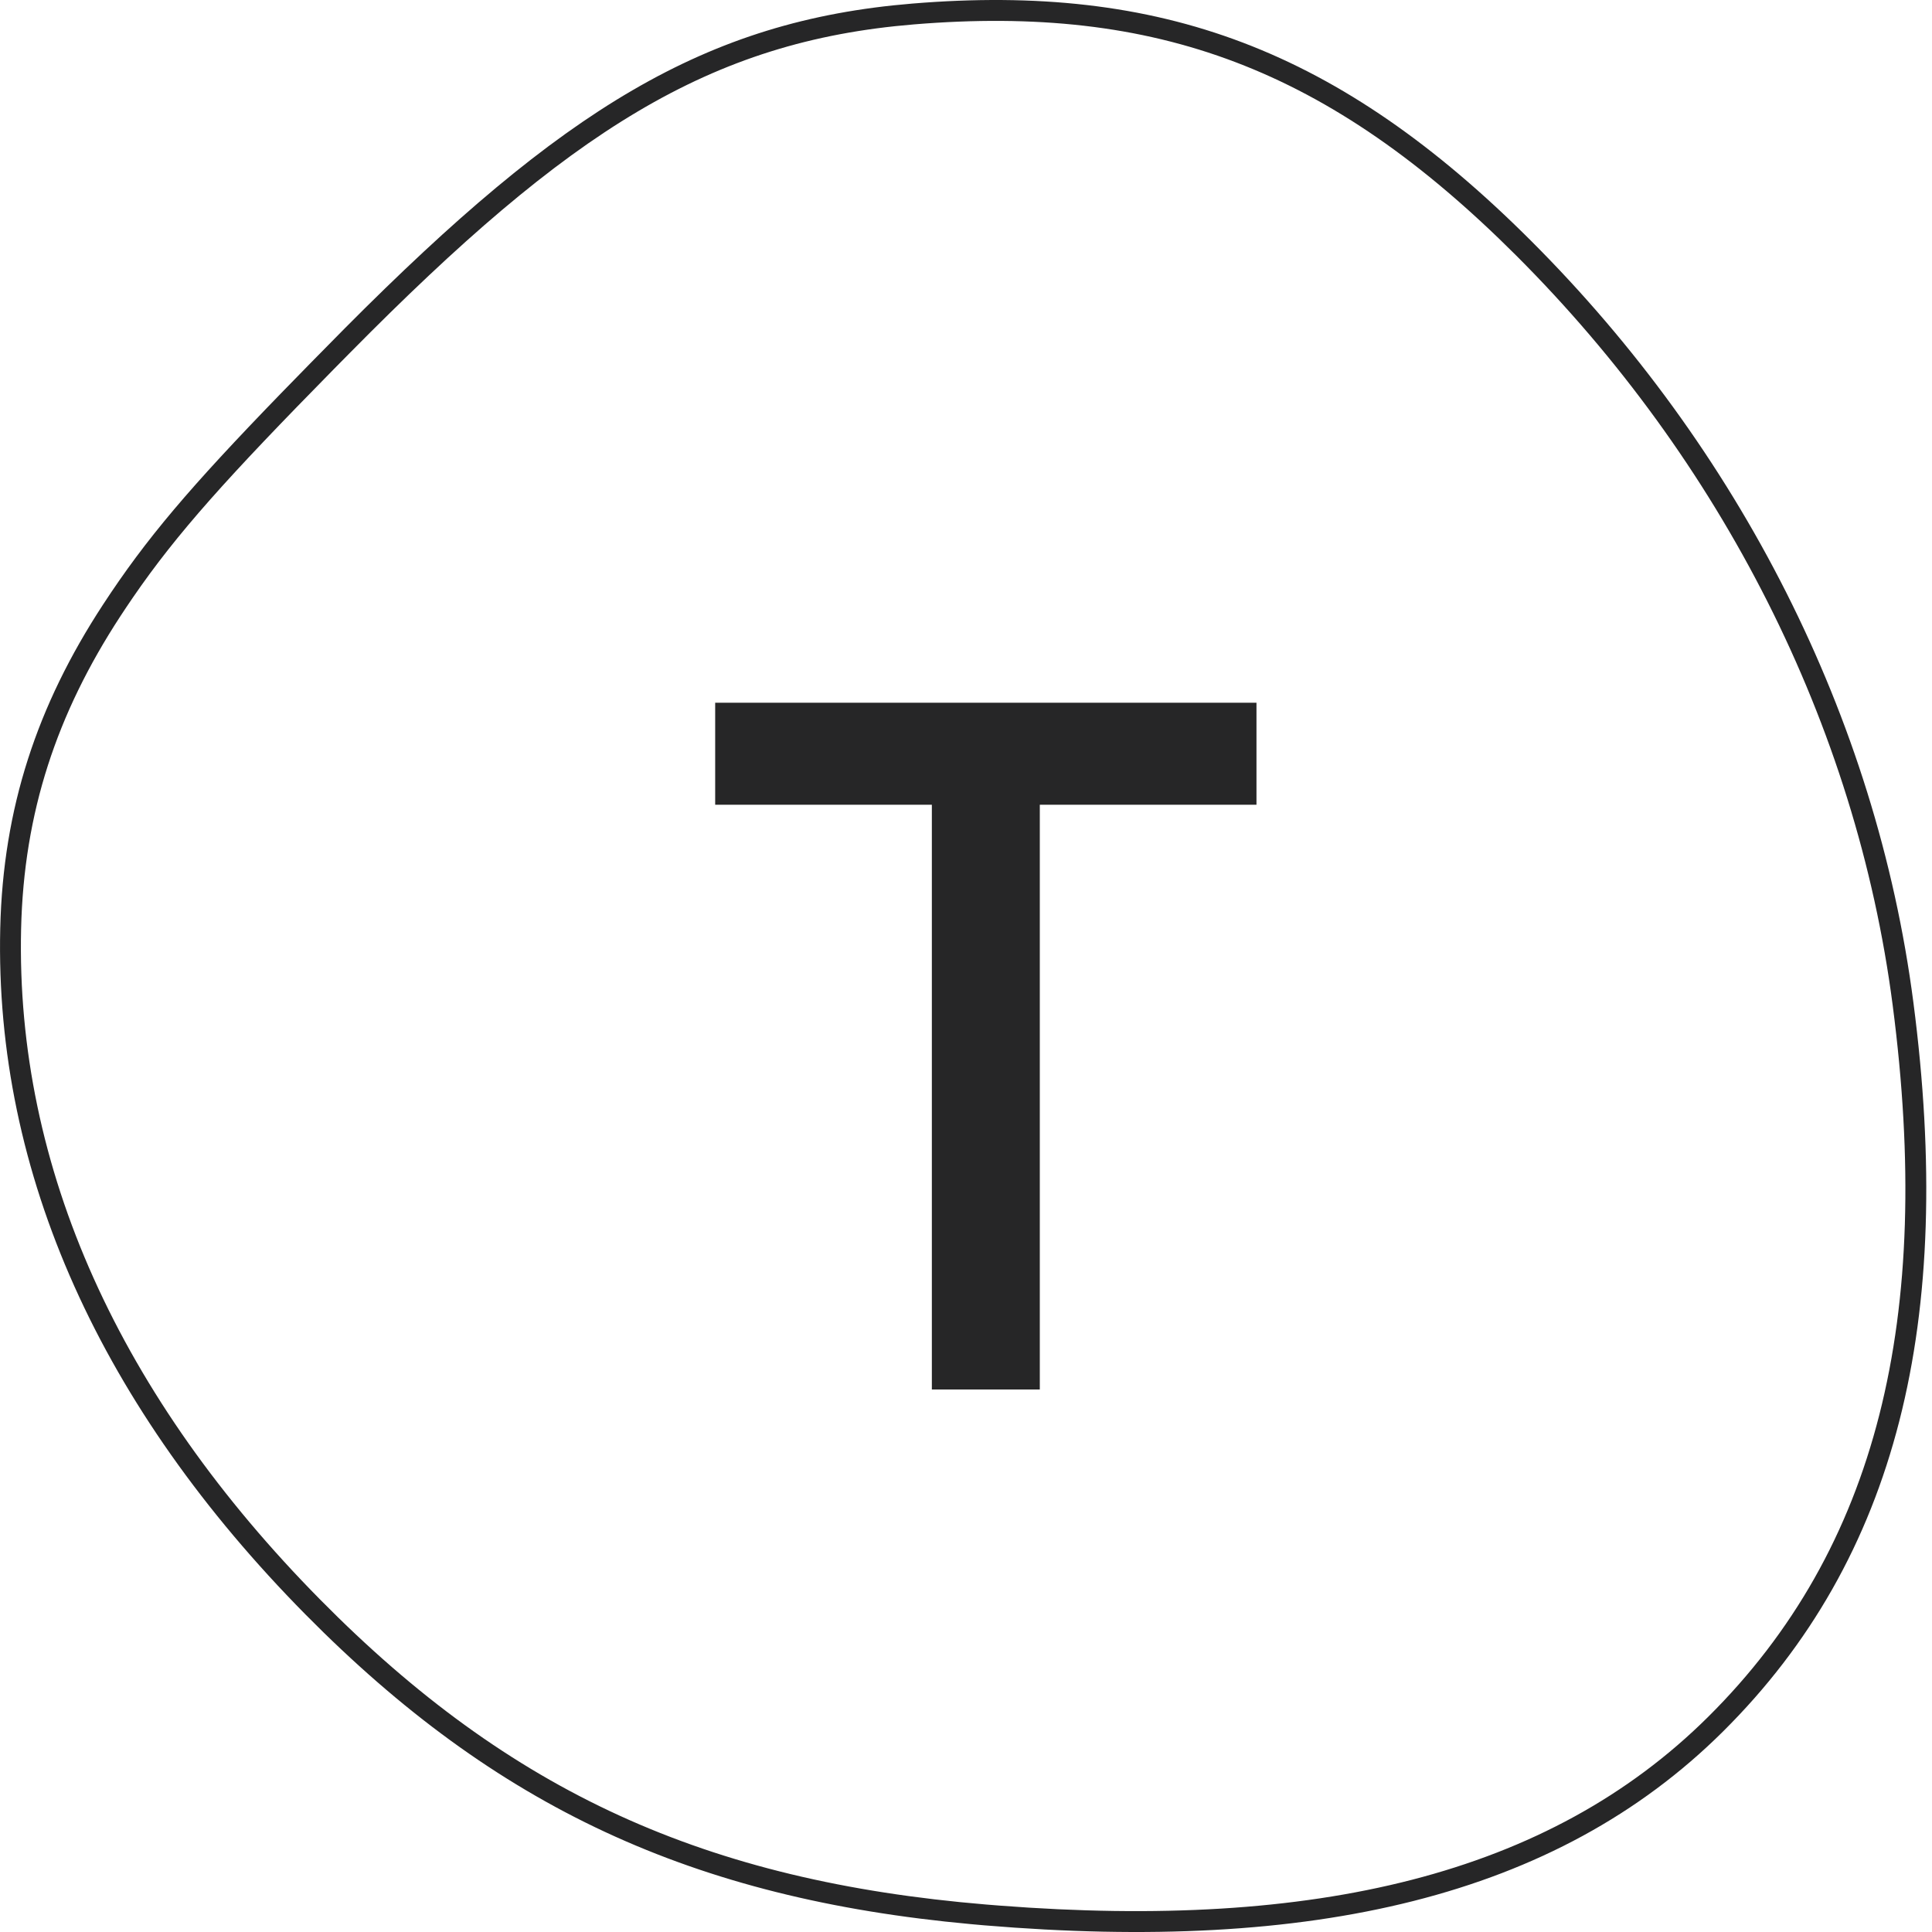
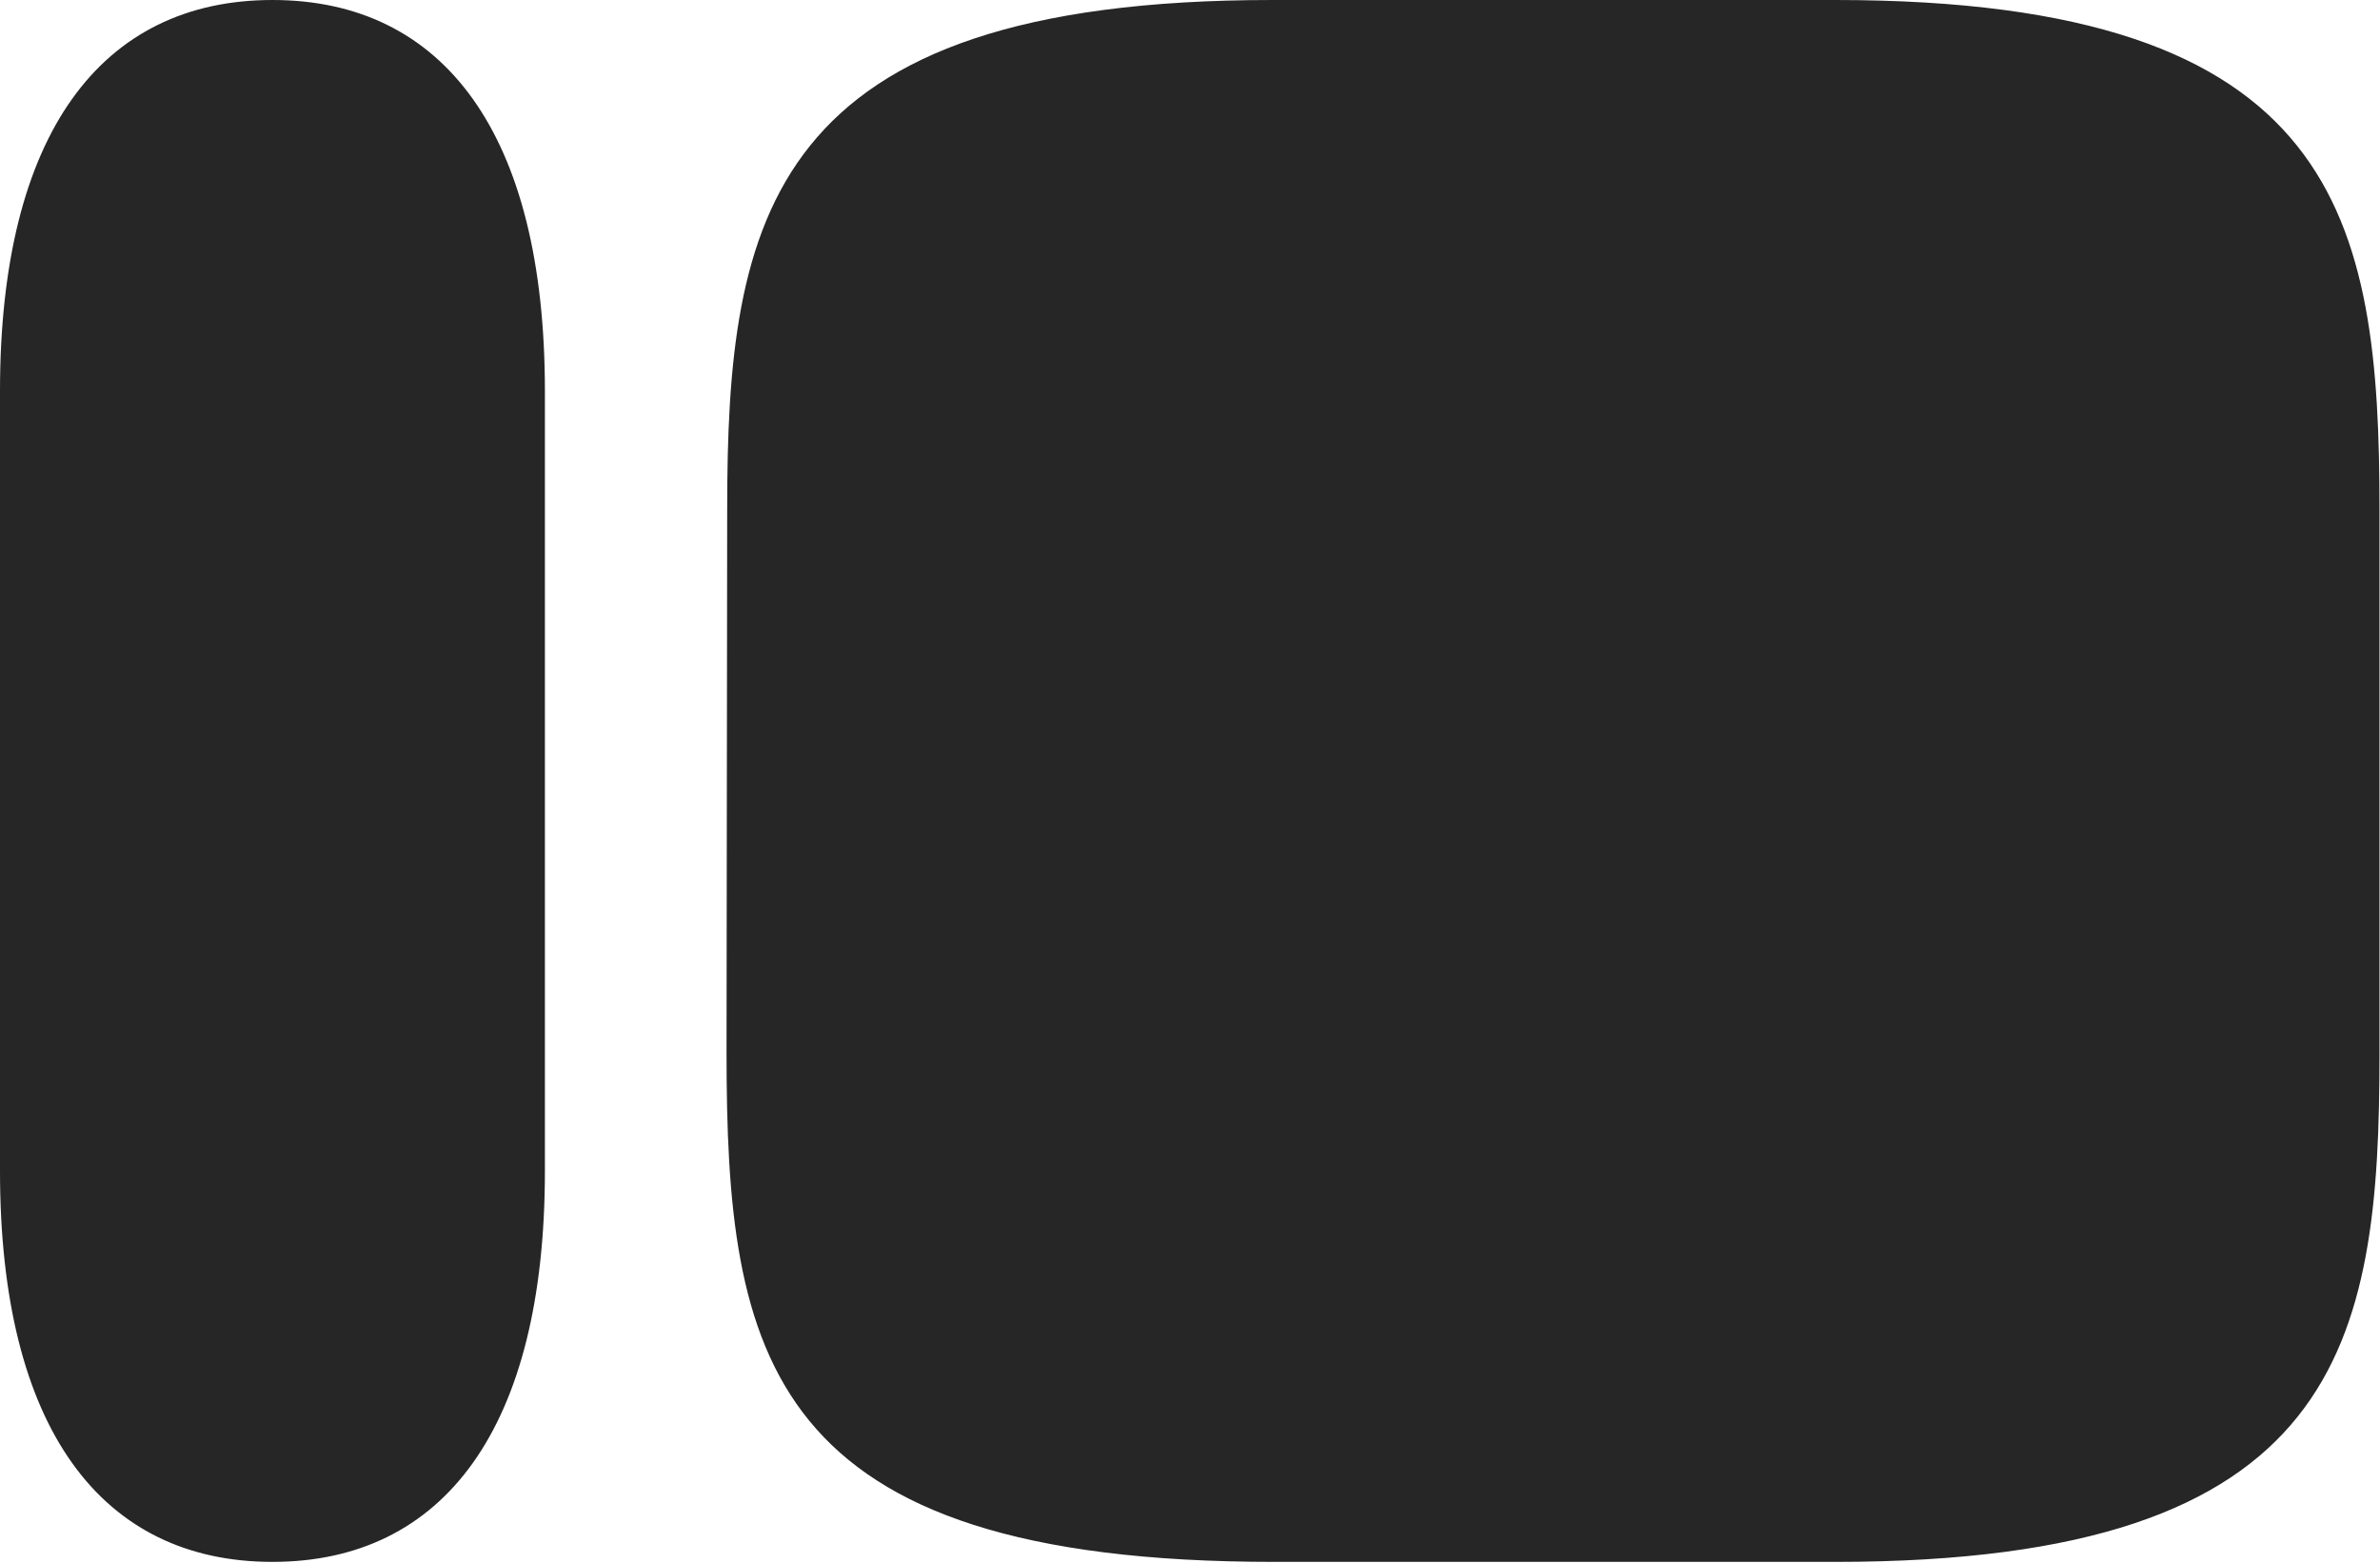
- <svg xmlns="http://www.w3.org/2000/svg" width="40" height="40" viewBox="0 0 40 40" fill="none">
-   <path d="M18.888 0.074C24.032 -0.35 27.726 1.016 31.701 4.988C35.993 9.278 38.846 14.836 39.615 20.757C40.471 27.341 39.294 32.255 35.67 35.852C32.204 39.292 27.142 40.427 20.38 39.862L20.1 39.837C14.341 39.308 10.269 37.42 6.322 33.423C2.107 29.154 -0.114 24.307 0.005 19.22C0.063 16.729 0.768 14.606 2.129 12.524C3.021 11.158 3.927 10.093 5.821 8.14L6.454 7.492L7.151 6.785C11.642 2.271 14.598 0.427 18.888 0.074ZM31.395 5.294C27.51 1.411 23.94 0.092 18.923 0.505C14.695 0.853 11.791 2.7 7.247 7.303L6.918 7.636C4.704 9.887 3.667 11.038 2.753 12.369L2.62 12.565L2.491 12.76C1.173 14.778 0.493 16.823 0.437 19.23C0.321 24.191 2.492 28.929 6.63 33.119C10.566 37.106 14.61 38.946 20.416 39.431L20.704 39.454C27.207 39.954 32.056 38.83 35.365 35.546C38.881 32.056 40.026 27.275 39.186 20.813C38.43 14.989 35.621 9.518 31.395 5.294ZM26.014 14.549V16.661H21.528V28.768H19.293V16.661H14.807V14.549H26.014Z" fill="#262627" />
+ <svg xmlns="http://www.w3.org/2000/svg" viewBox="0 0 33.02 21.68" role="img" aria-label="Typeform">
+   <path fill-rule="evenodd" clip-rule="evenodd" d="M0 5.425C0 1.852 1.408 0 3.78 0C6.152 0 7.56 1.852 7.56 5.425V16.248C7.56 19.821 6.153 21.672 3.78 21.672C1.408 21.672 0 19.821 0 16.248V5.425ZM25.464 0H17.651C10.642 0 10.089 3.027 10.089 7.063L10.08 14.599C10.08 18.807 10.608 21.672 17.678 21.672H25.464C32.496 21.672 33.013 18.656 33.013 14.62V7.074C33.013 3.027 32.474 0 25.464 0Z" fill="#262627" />
</svg>
